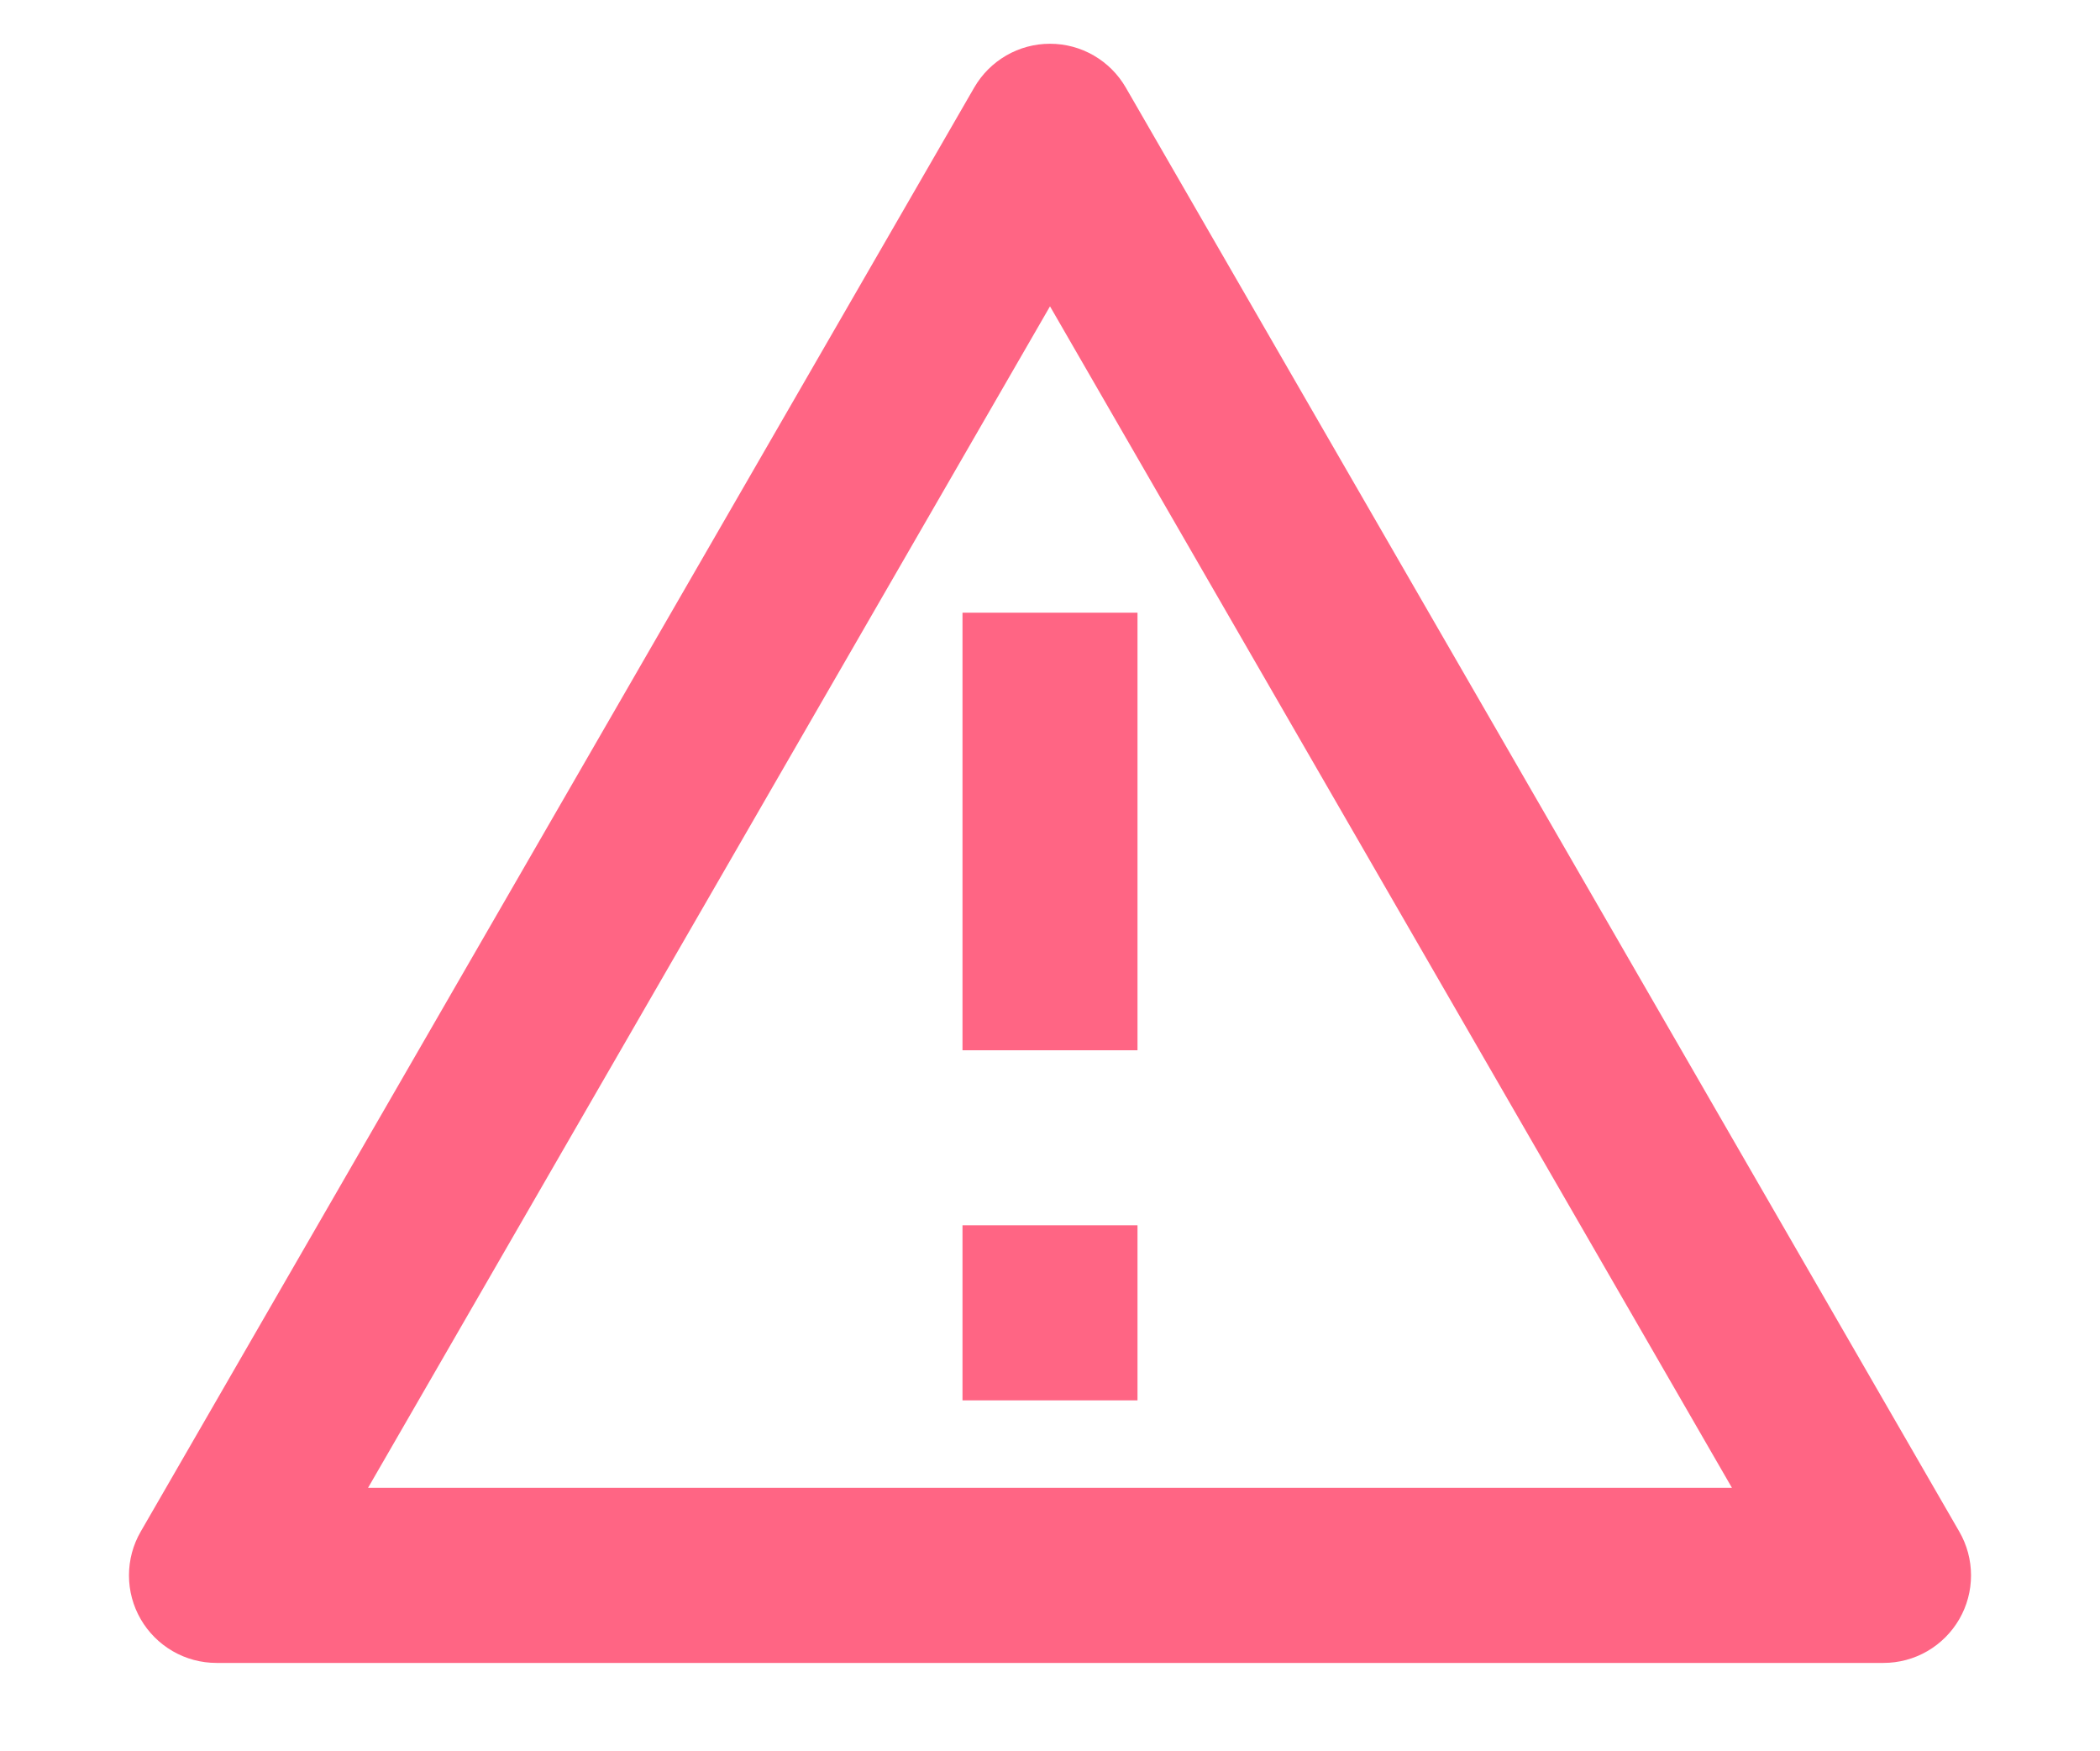
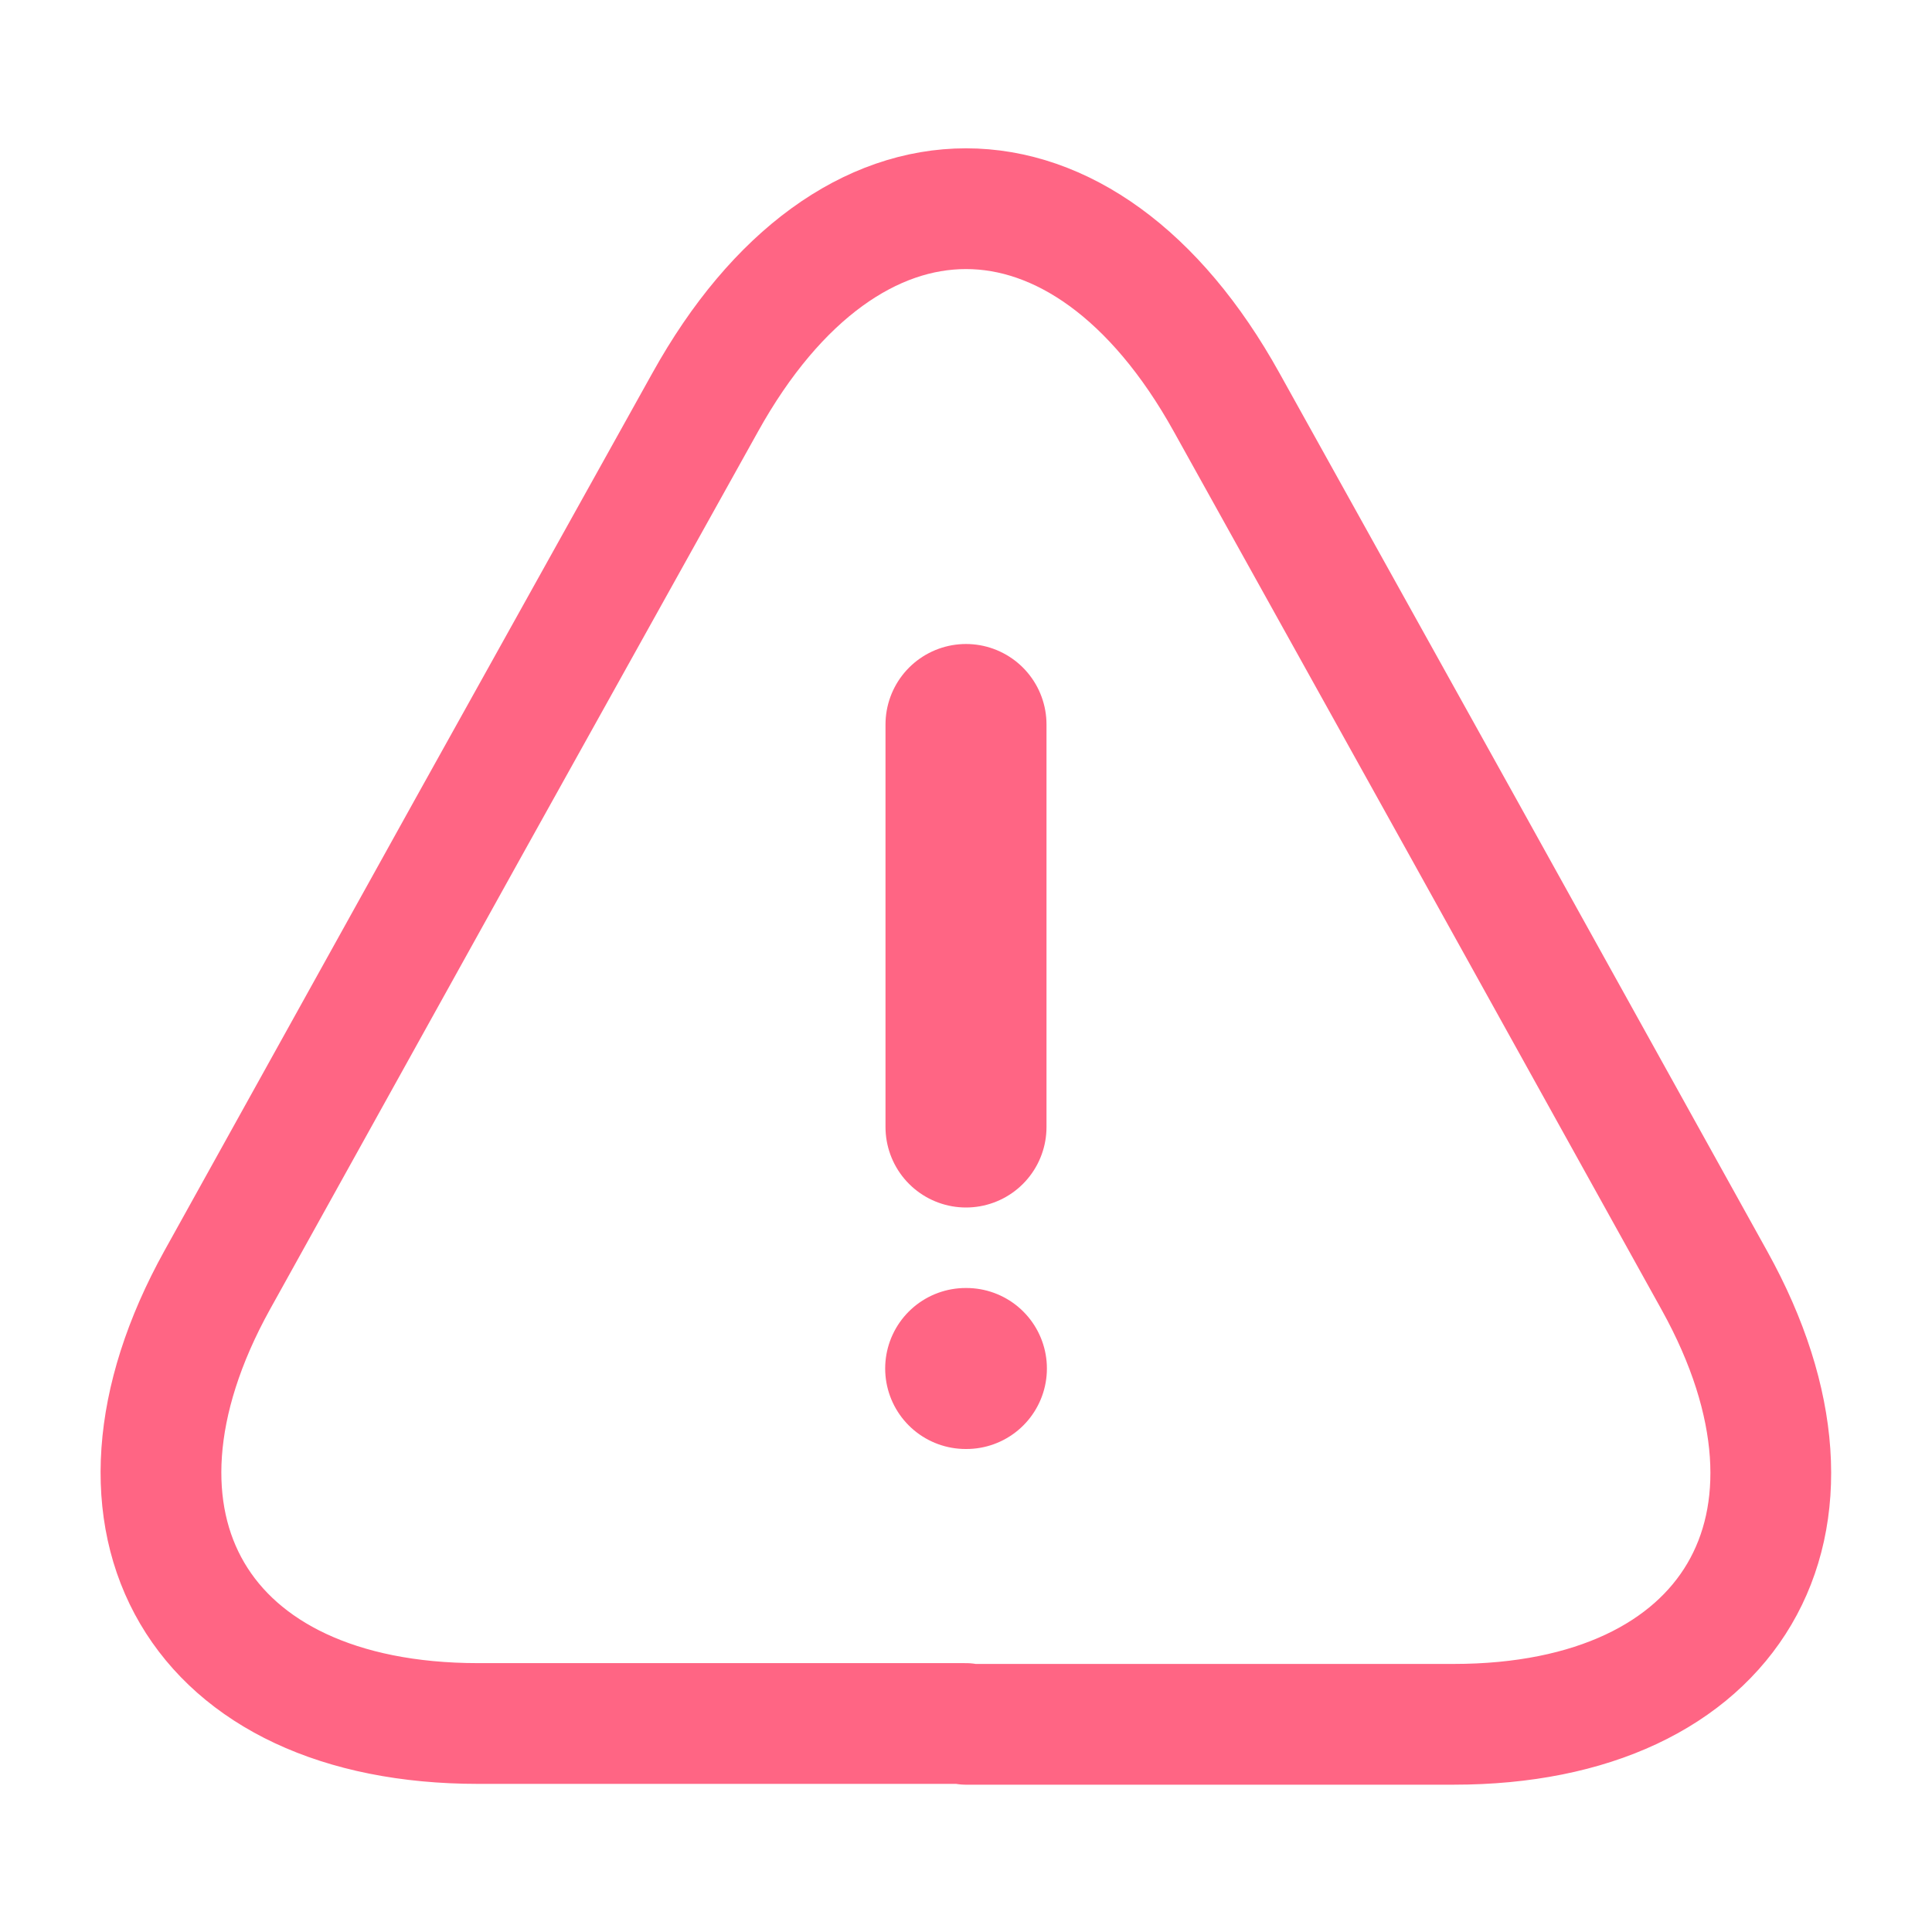
- <svg xmlns="http://www.w3.org/2000/svg" width="12" height="10" viewBox="0 0 12 10" fill="none">
-   <path d="M6.433 0.5L11.196 8.75C11.24 8.826 11.263 8.912 11.263 9C11.263   9.088 11.24 9.174 11.196 9.25C11.152 9.326 11.089 9.389 11.013 9.433C10.937 9.477   10.851 9.5 10.763 9.5H1.237C1.149 9.5 1.063 9.477 0.987 9.433C0.911 9.389   0.848 9.326 0.804 9.25C0.76 9.174 0.737 9.088 0.737 9C0.737 8.912   0.76 8.826 0.804 8.75L5.567 0.5C5.611 0.424 5.674 0.361 5.75 0.317C5.826   0.273 5.912 0.25 6 0.25C6.088 0.25 6.174 0.273 6.25 0.317C6.326 0.361   6.389 0.424 6.433 0.5ZM2.103 8.5H9.897L6 1.75L2.103 8.5ZM5.5   7H6.5V8H5.5V7ZM5.5 3.5H6.5V6H5.5V3.5Z" fill="#FF6584" />
+ <svg xmlns="http://www.w3.org/2000/svg" width="24" height="24" viewBox="0 0 24 24" fill="none">
+   <path d="M11.999 21.41H5.939C2.469 21.41 1.019 18.93 2.699 15.9L5.819 10.28L8.759 5C10.54 1.79 13.46 1.79 15.239 5L18.18 10.29L21.299 15.91C22.98 18.94 21.52 21.42 18.059 21.42H11.999V21.41Z" stroke="#FF6584" stroke-width="1.5" stroke-linecap="round" stroke-linejoin="round" />
+   <path d="M12 9V14" stroke="#FF6584" stroke-width="2" stroke-linecap="round" stroke-linejoin="round" />
+   <path d="M11.996 17H12.005" stroke="#FF6584" stroke-width="2" stroke-linecap="round" stroke-linejoin="round" />
</svg>
